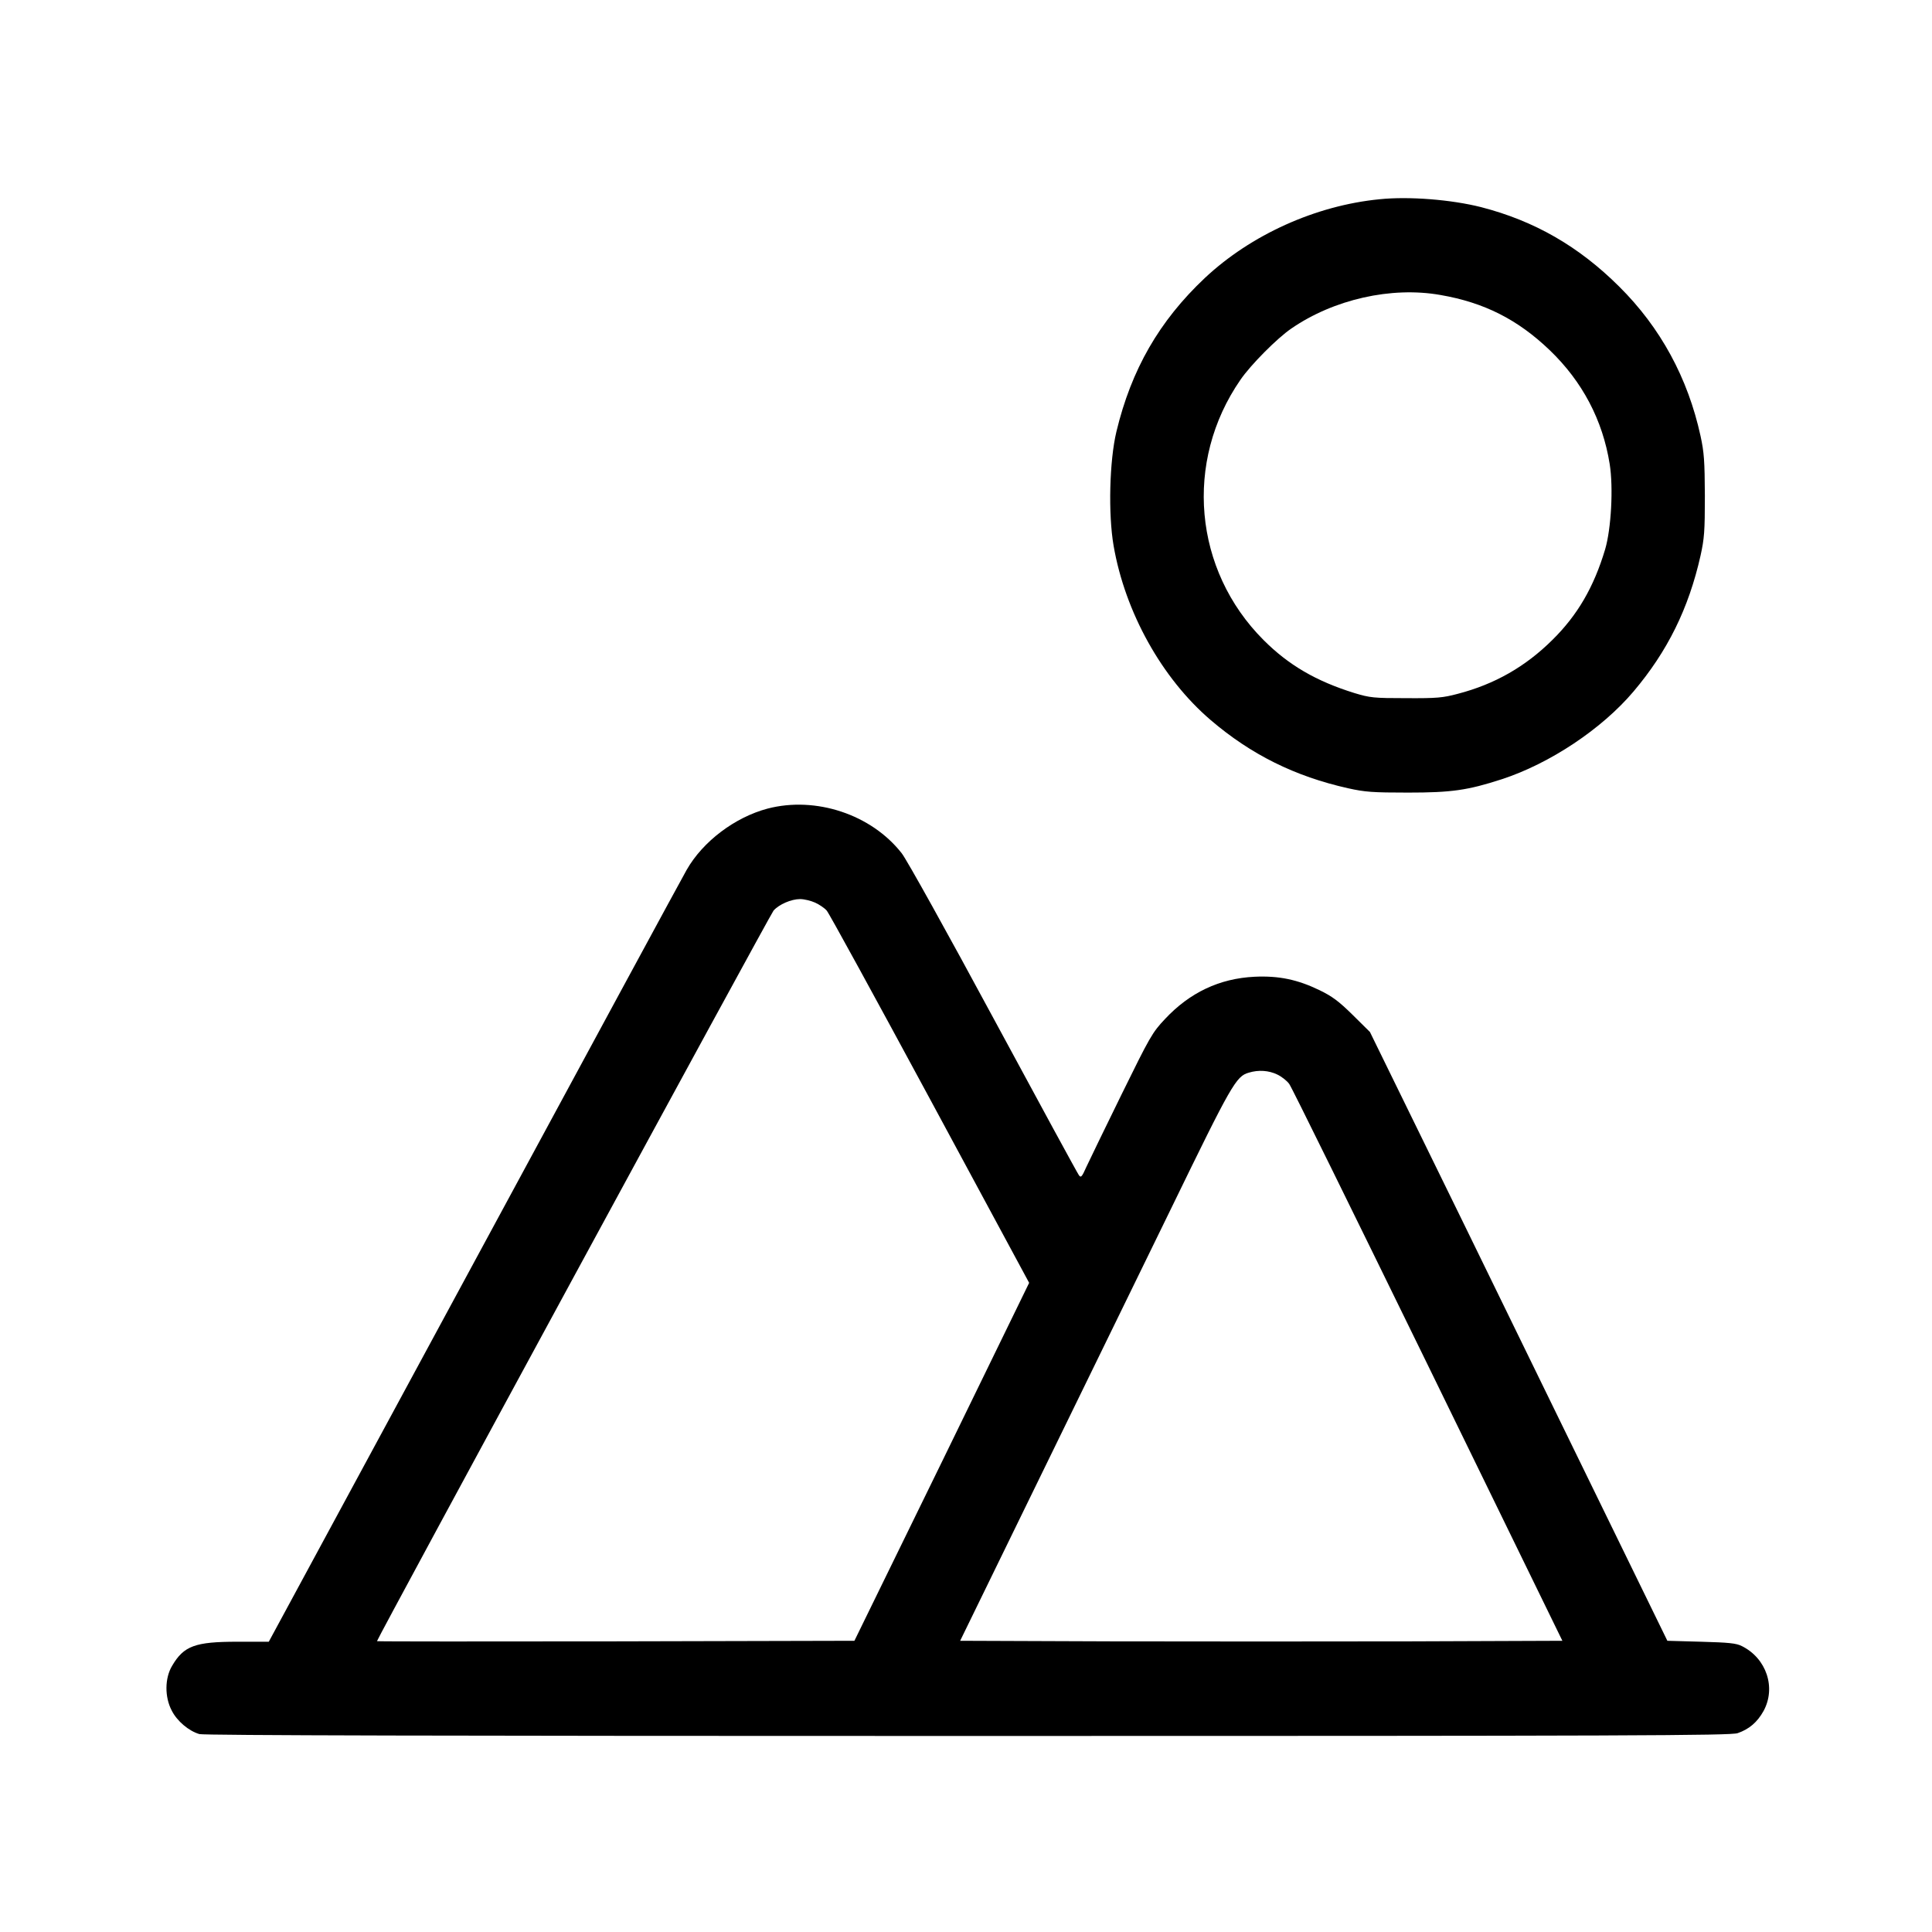
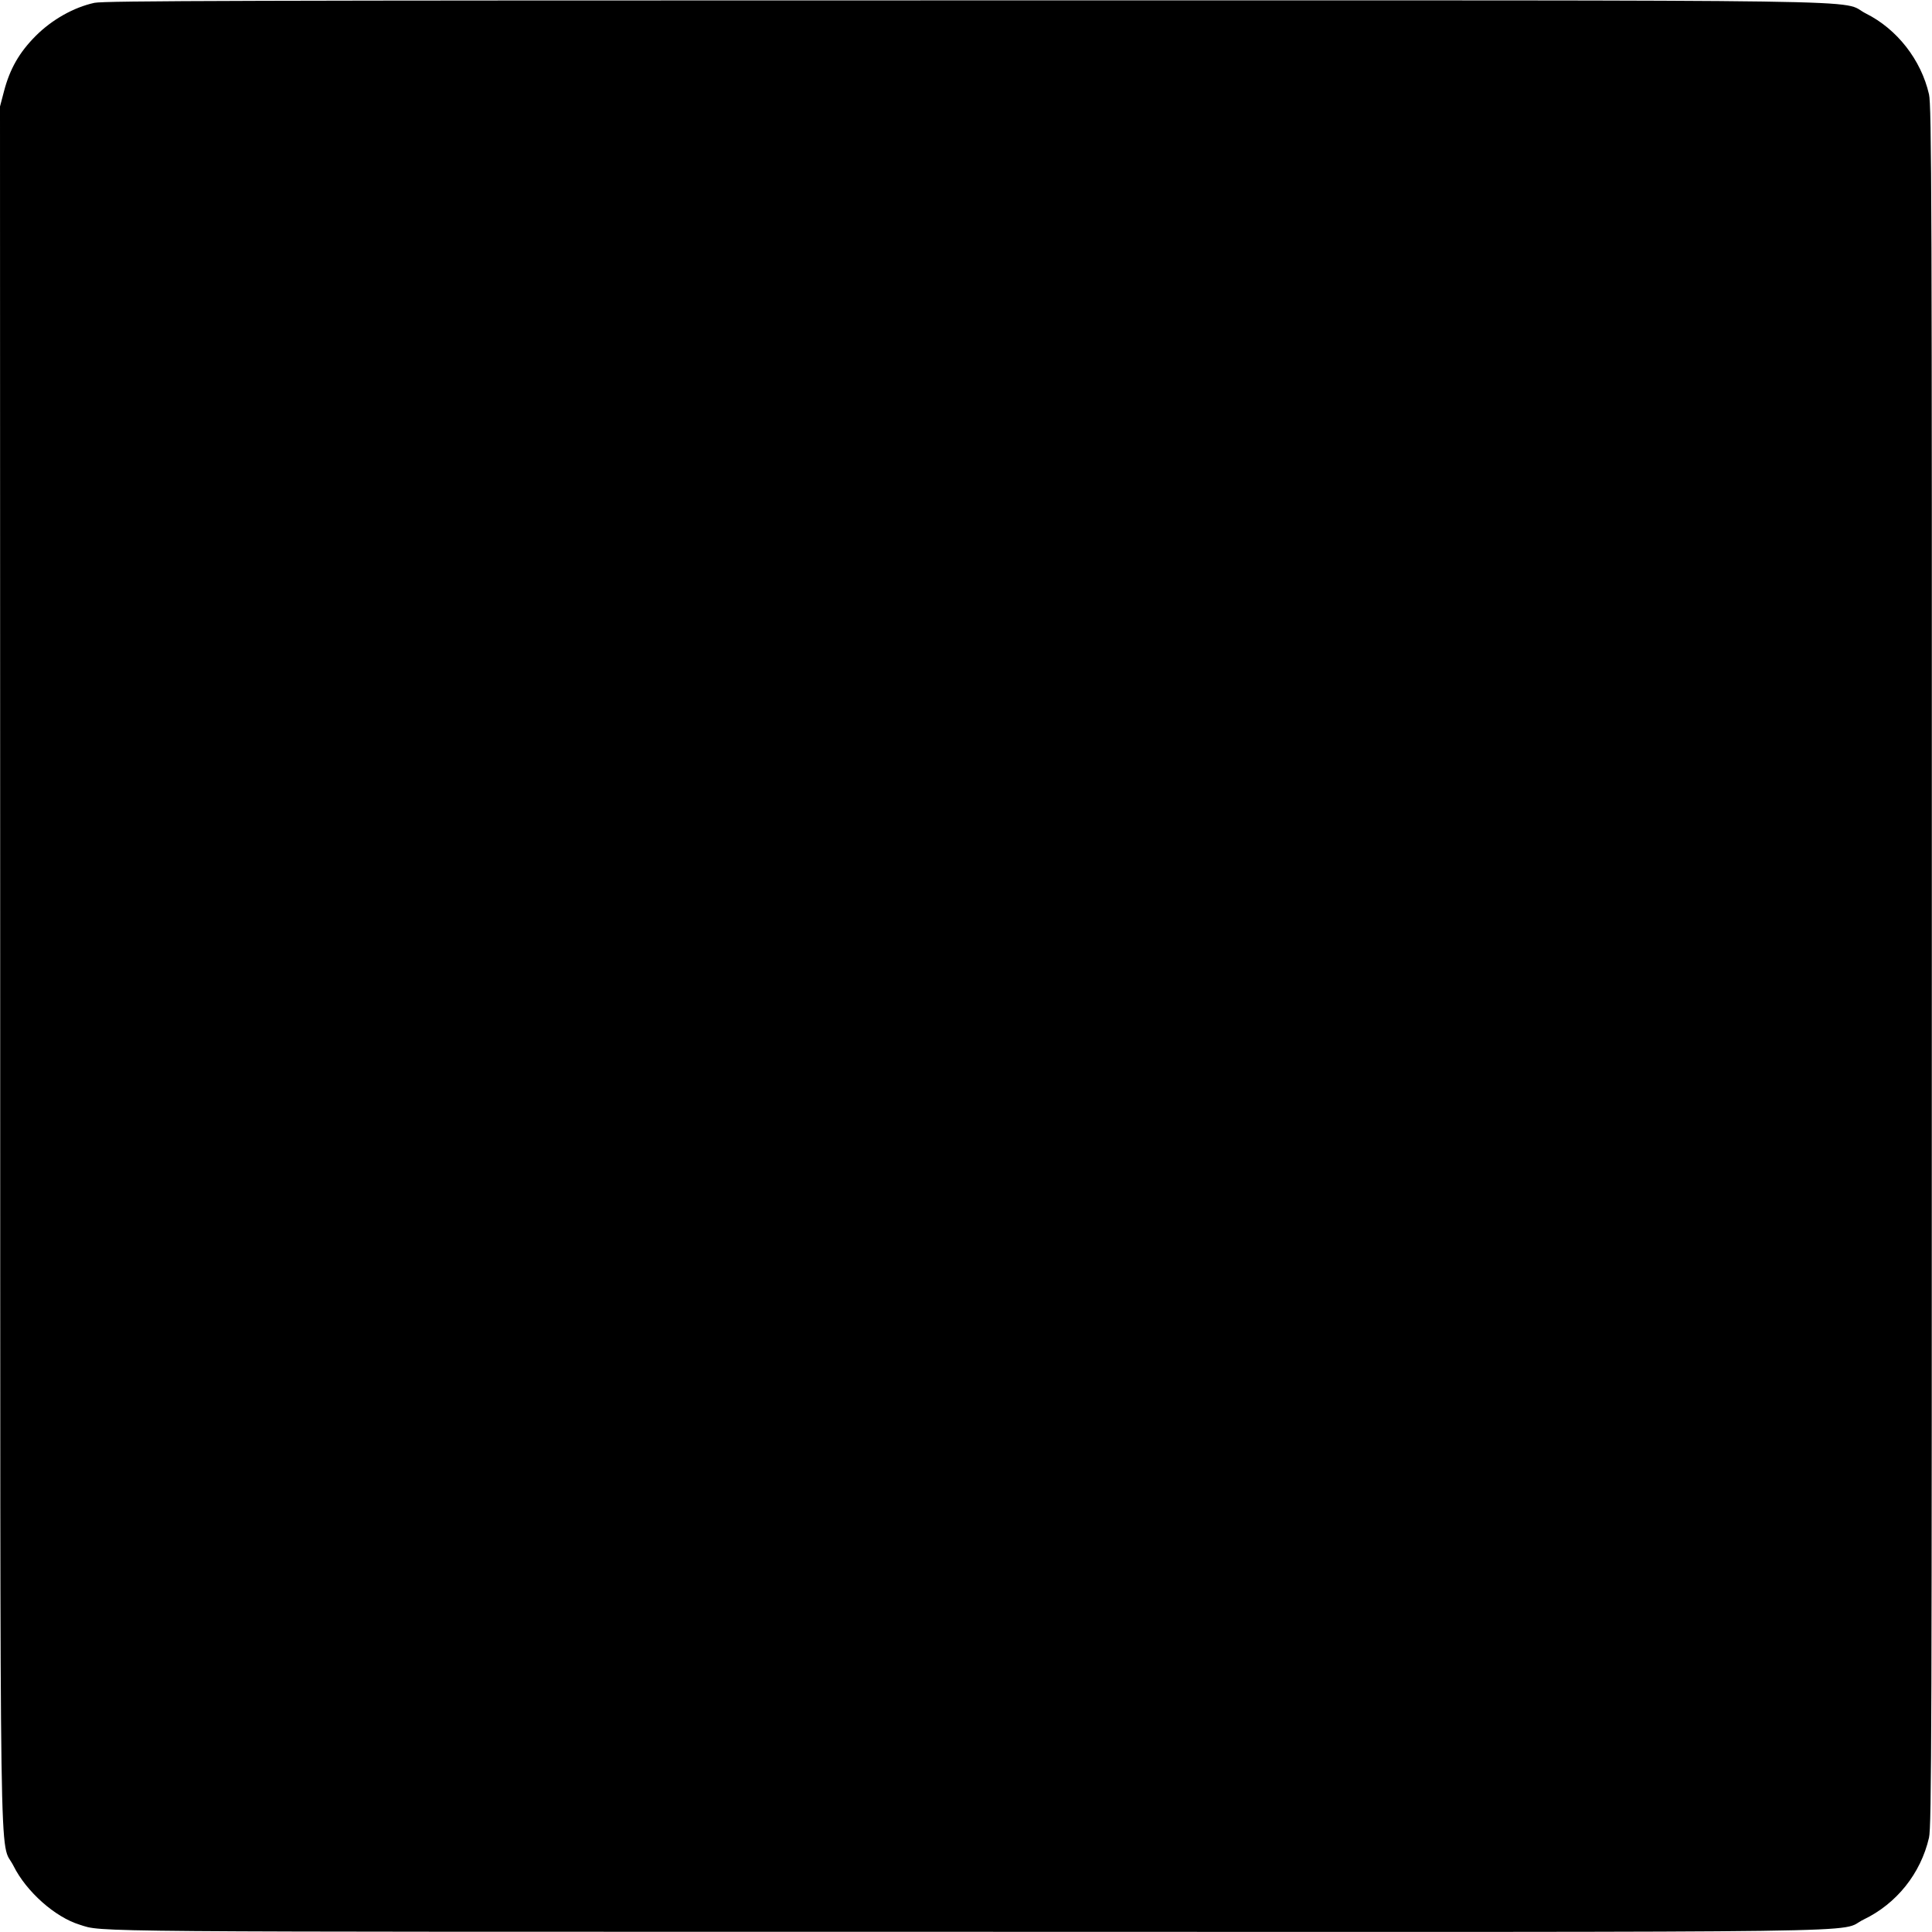
<svg xmlns="http://www.w3.org/2000/svg" version="1.0" width="1025pt" height="1025pt" viewBox="0 0 1025 1025" preserveAspectRatio="xMidYMid meet">
  <g transform="translate(0,1025) scale(0.1,-0.1)" fill="#000000" stroke="none">
-     <path d="M7320 9193 c-340 -33 -684 -189 -928 -418 -242 -228 -390 -486 -469 -815 -37 -155 -44 -436 -15 -605 61 -353 256 -704 516 -926 213 -182 446 -298 728 -361 90 -20 130 -23 318 -23 231 0 316 12 498 71 254 83 530 266 699 466 180 213 292 440 355 720 20 91 23 129 23 318 -1 184 -4 230 -23 317 -67 307 -212 575 -432 793 -214 213 -449 348 -732 421 -158 40 -382 58 -538 42z m322 -508 c232 -40 410 -130 580 -293 173 -166 281 -371 318 -604 20 -125 8 -343 -24 -452 -60 -201 -147 -350 -280 -481 -143 -142 -306 -235 -502 -286 -79 -21 -110 -24 -274 -23 -172 0 -191 2 -274 27 -203 63 -349 148 -482 281 -372 372 -423 947 -123 1381 54 79 195 221 270 272 225 155 531 224 791 178z" />
-     <path d="M4072 5960 c-173 -46 -343 -174 -429 -325 -22 -38 -530 -976 -1128 -2082 l-1089 -2013 -167 0 c-224 0 -284 -22 -346 -128 -39 -65 -40 -165 -2 -237 28 -56 91 -109 147 -125 25 -7 1325 -10 4078 -10 3519 0 4047 2 4083 15 61 21 104 58 137 117 68 124 16 280 -115 345 -29 15 -70 19 -216 23 l-179 5 -603 1235 c-331 679 -686 1406 -789 1615 l-186 380 -91 90 c-74 73 -109 99 -177 132 -116 56 -215 77 -344 71 -186 -9 -344 -84 -475 -224 -68 -72 -80 -94 -230 -399 -87 -177 -171 -351 -187 -385 -24 -54 -29 -60 -40 -45 -7 9 -211 384 -454 834 -242 449 -461 843 -486 874 -161 206 -456 304 -712 237z m253 -499 c22 -10 50 -29 61 -42 12 -13 258 -463 548 -1000 l526 -975 -463 -950 -464 -949 -1266 -3 c-697 -1 -1267 -1 -1267 1 0 13 2087 3857 2104 3876 29 33 94 61 141 61 22 0 58 -9 80 -19z m2452 -912 c23 -11 52 -34 63 -50 12 -15 342 -687 735 -1491 l714 -1463 -800 -3 c-439 -1 -1158 -1 -1597 0 l-798 3 405 830 c223 457 545 1116 715 1465 320 658 344 700 411 719 52 16 107 12 152 -10z" />
+     <path d="M501 10235 c-110 -24 -225 -89 -311 -175 -88 -88 -138 -176 -169 -295 l-21 -80 1 -4560 c1 -5061 -6 -4621 71 -4775 68 -136 220 -271 350 -311 128 -40 -63 -38 4703 -38 5050 -1 4614 -7 4762 65 175 84 303 244 347 434 14 58 15 587 15 4625 1 4050 -1 4567 -15 4625 -42 183 -170 346 -334 428 -153 77 285 70 -4775 70 -3850 0 -4570 -2 -4624 -13z" />
  </g>
</svg>
